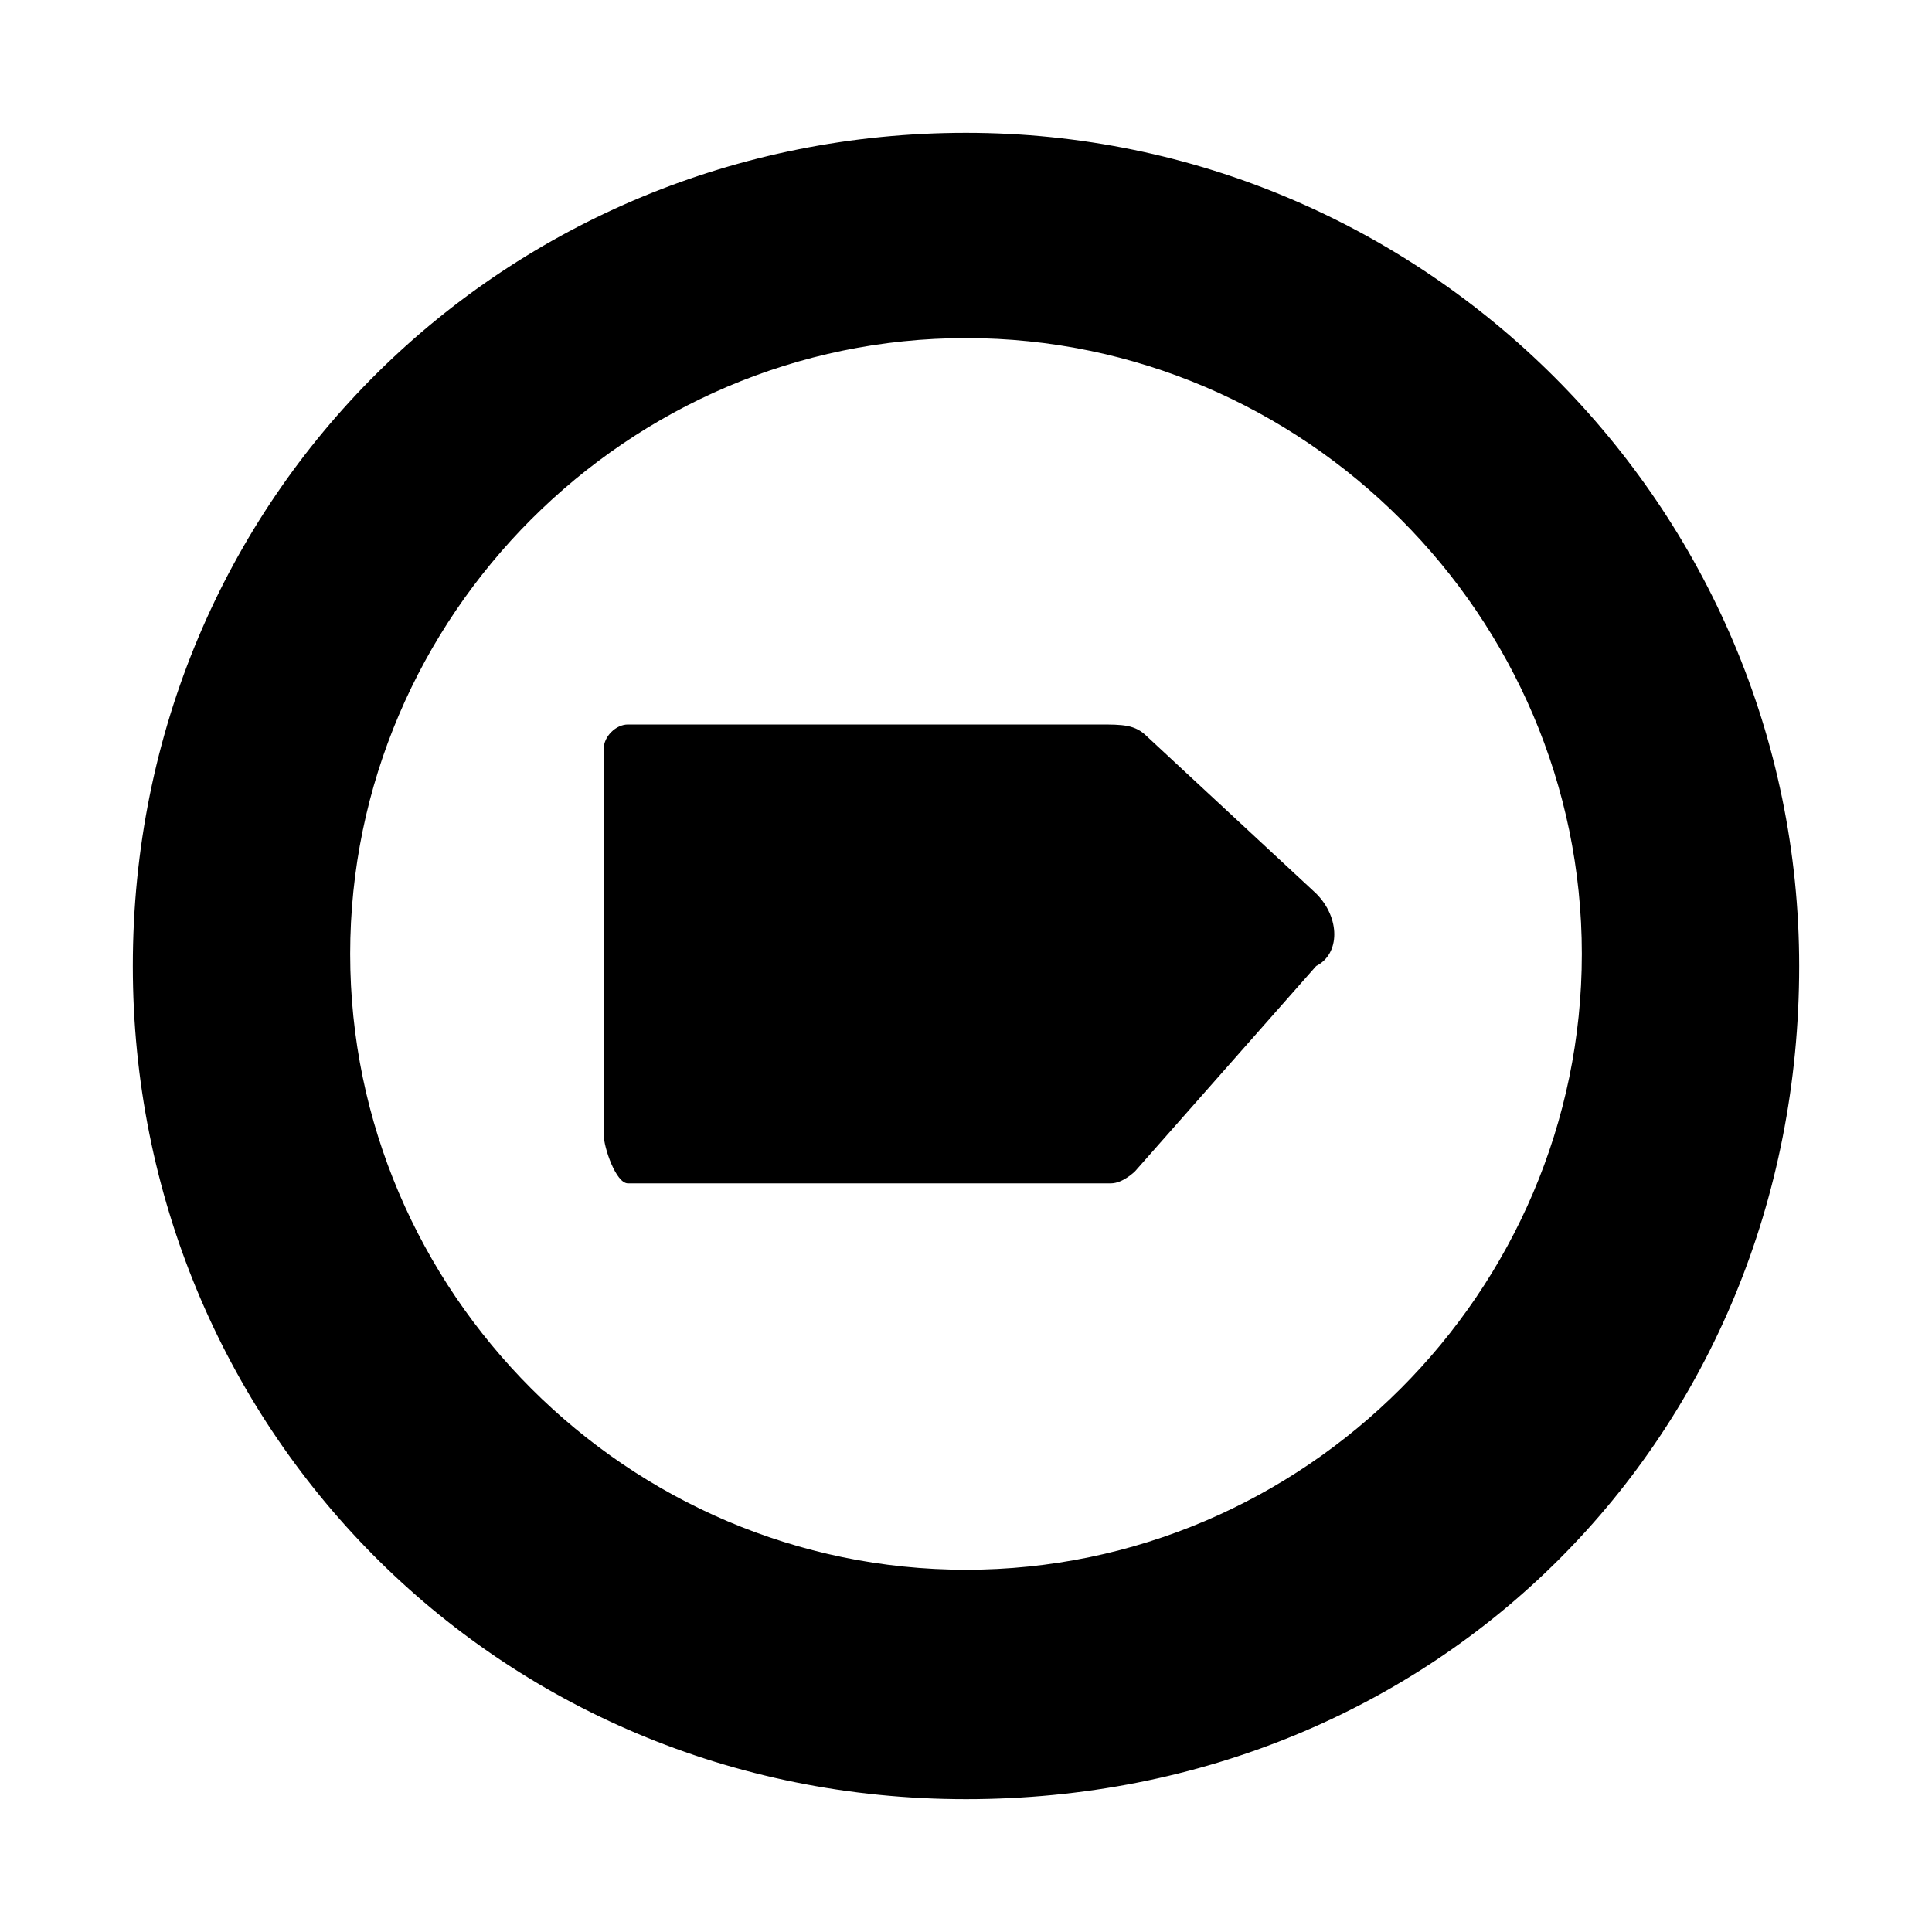
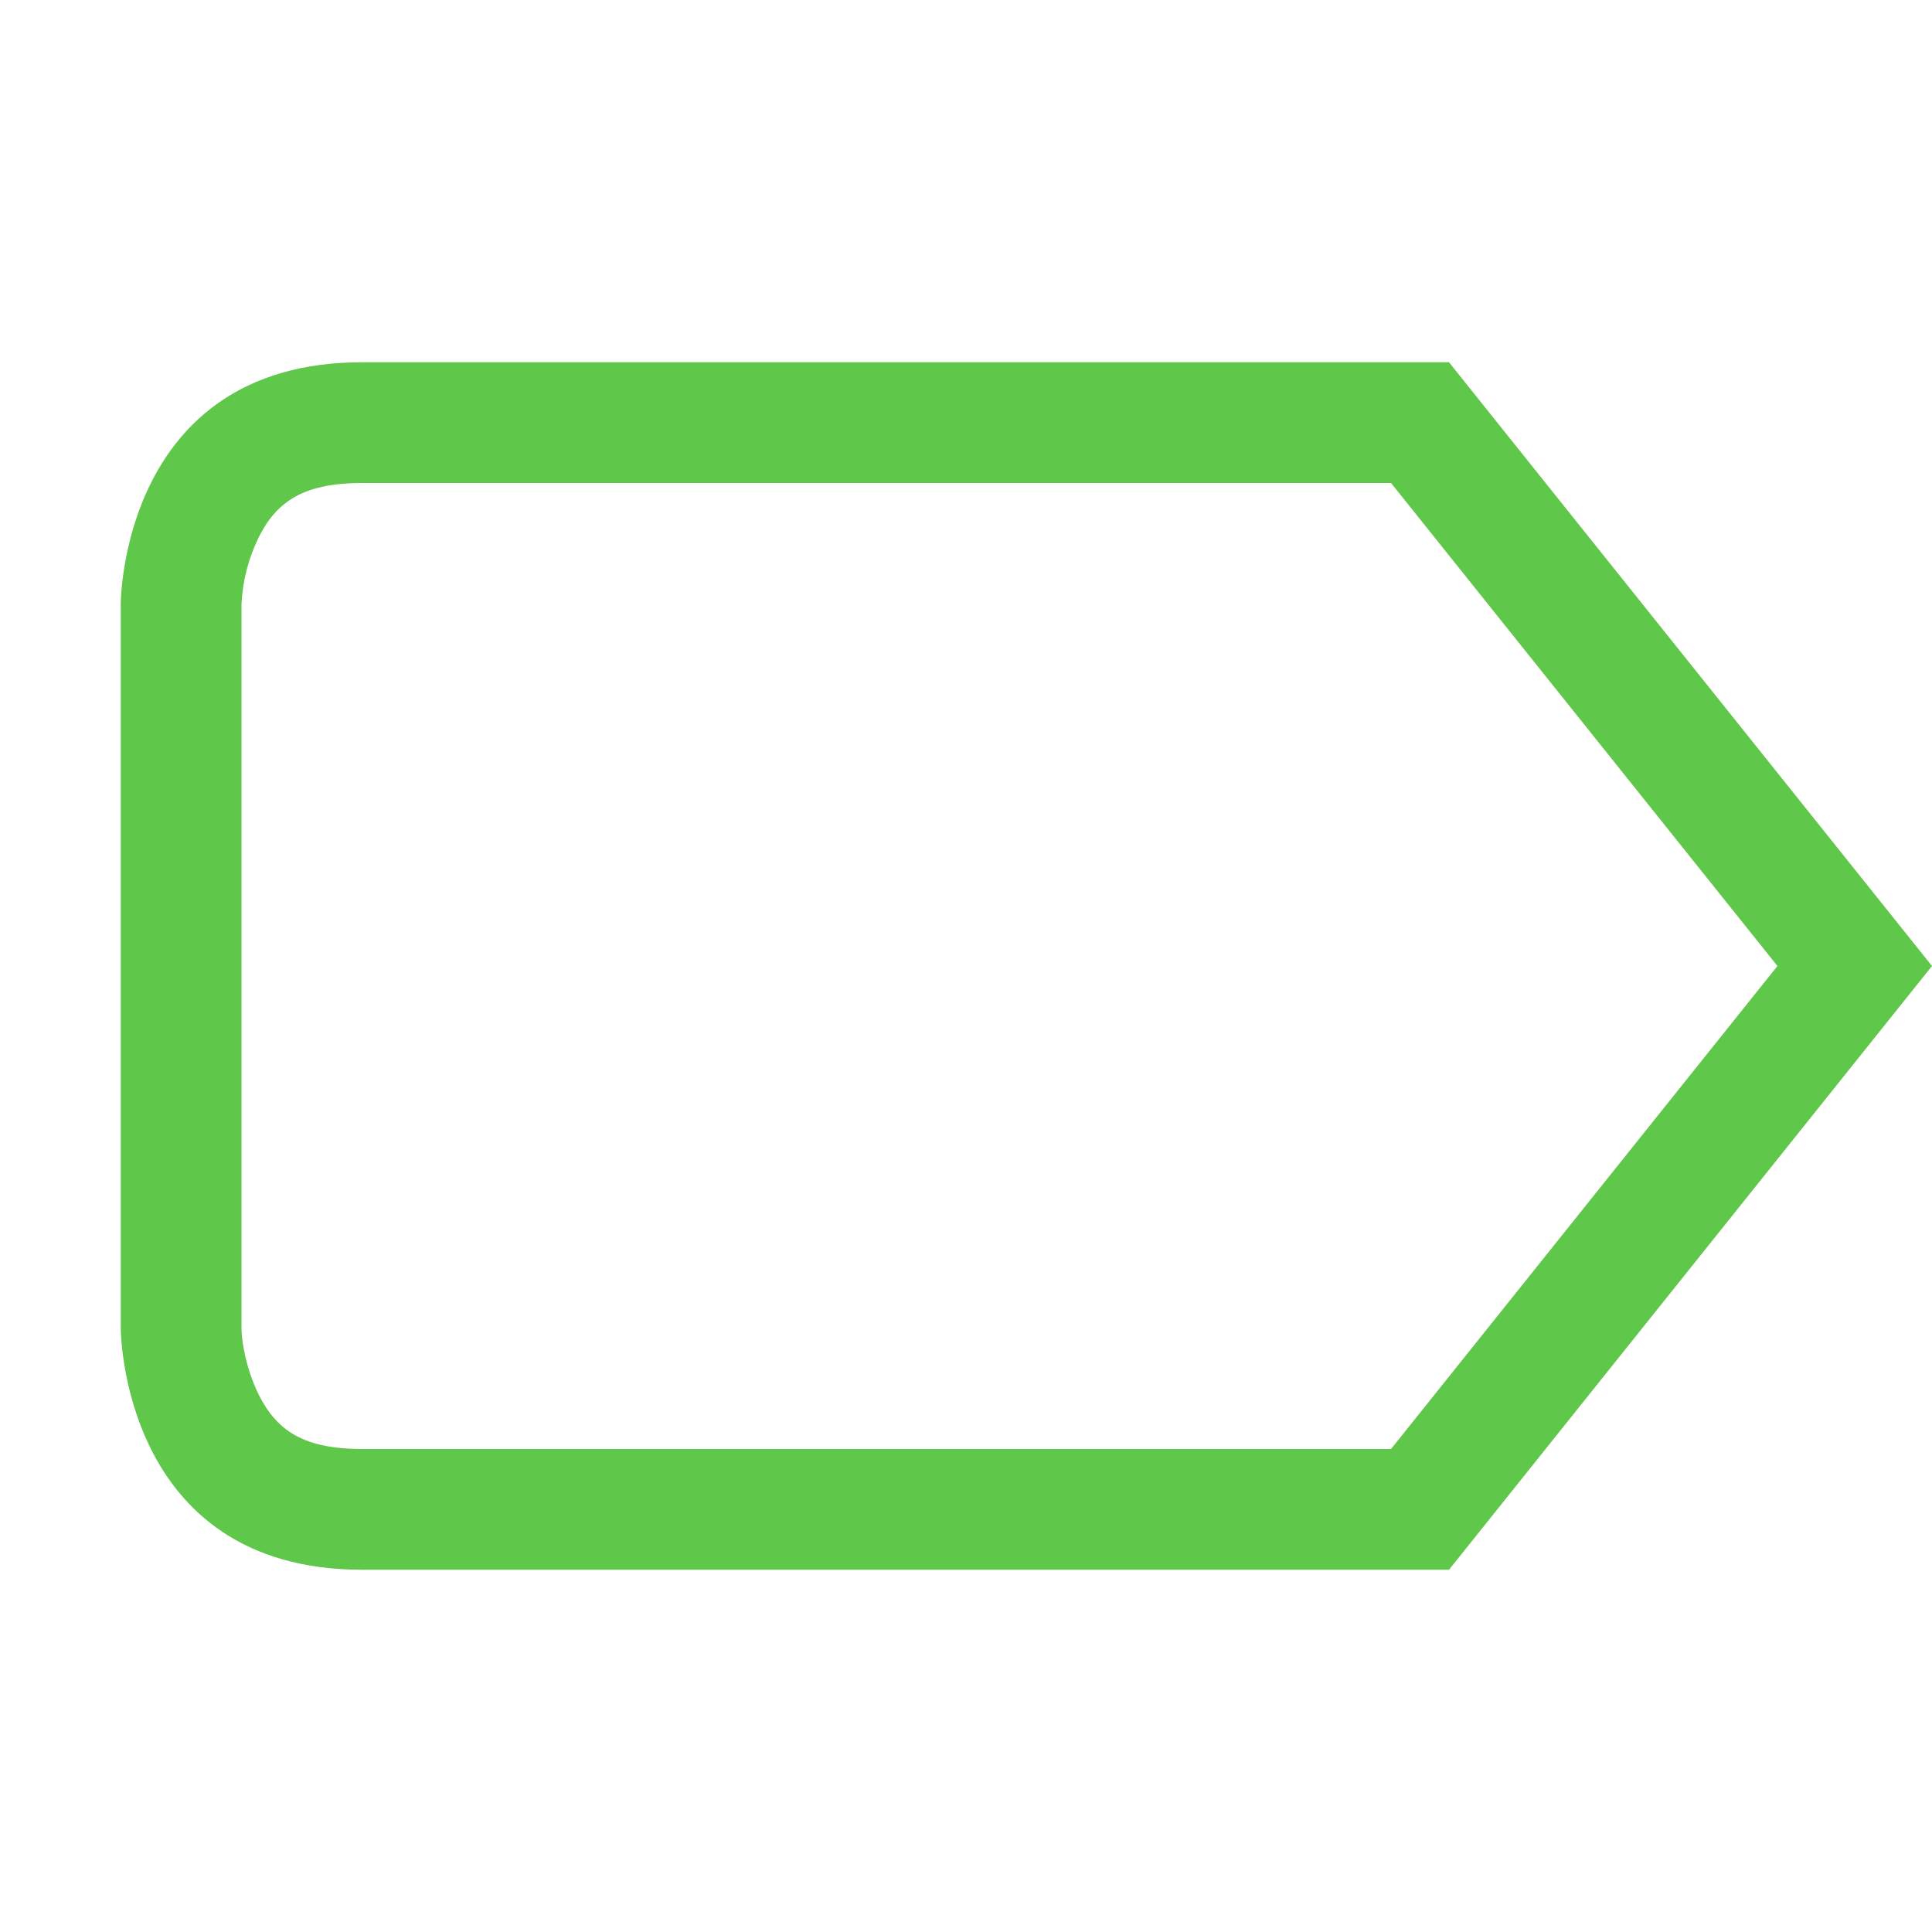
- <svg xmlns="http://www.w3.org/2000/svg" height="16" width="16" viewBox="0 0 16 16">
-   <path d="M10.9 7.4L9.5 6.1C9.4 6 9.3 6 9.1 6H5.2c-.1 0-.2.1-.2.2v3.2c0 .1.1.4.2.4h4c.1 0 .2-.1.2-.1L10.9 8c.2-.1.2-.4 0-.6z" />
-   <path d="M8 1.1c-3.8 0-6.9 3-6.9 6.9 0 3.8 3 6.9 6.9 6.9s6.9-3 6.9-6.9c0-3.8-3.1-6.9-6.9-6.9zM8 13c-2.8 0-5.1-2.3-5.1-5.1S5.2 2.8 8 2.8s5.1 2.3 5.1 5.1S10.8 13 8 13z" />
+ <svg xmlns="http://www.w3.org/2000/svg" width="16" height="16" viewBox="0 0 16 16" fill="#5FC749">
+   <path d="M2 5v6c0 .109.039.342.144.553.15.297.374.447.856.447h9l-.78.375 4-5v1.25l-4-5L12 4H3c-.482 0-.707.15-.856.447A1.403 1.403 0 0 0 2 5zM1 5s0-2 2-2h9l4 5-4 5H3c-2 0-2-2-2-2V5z" />
</svg>
